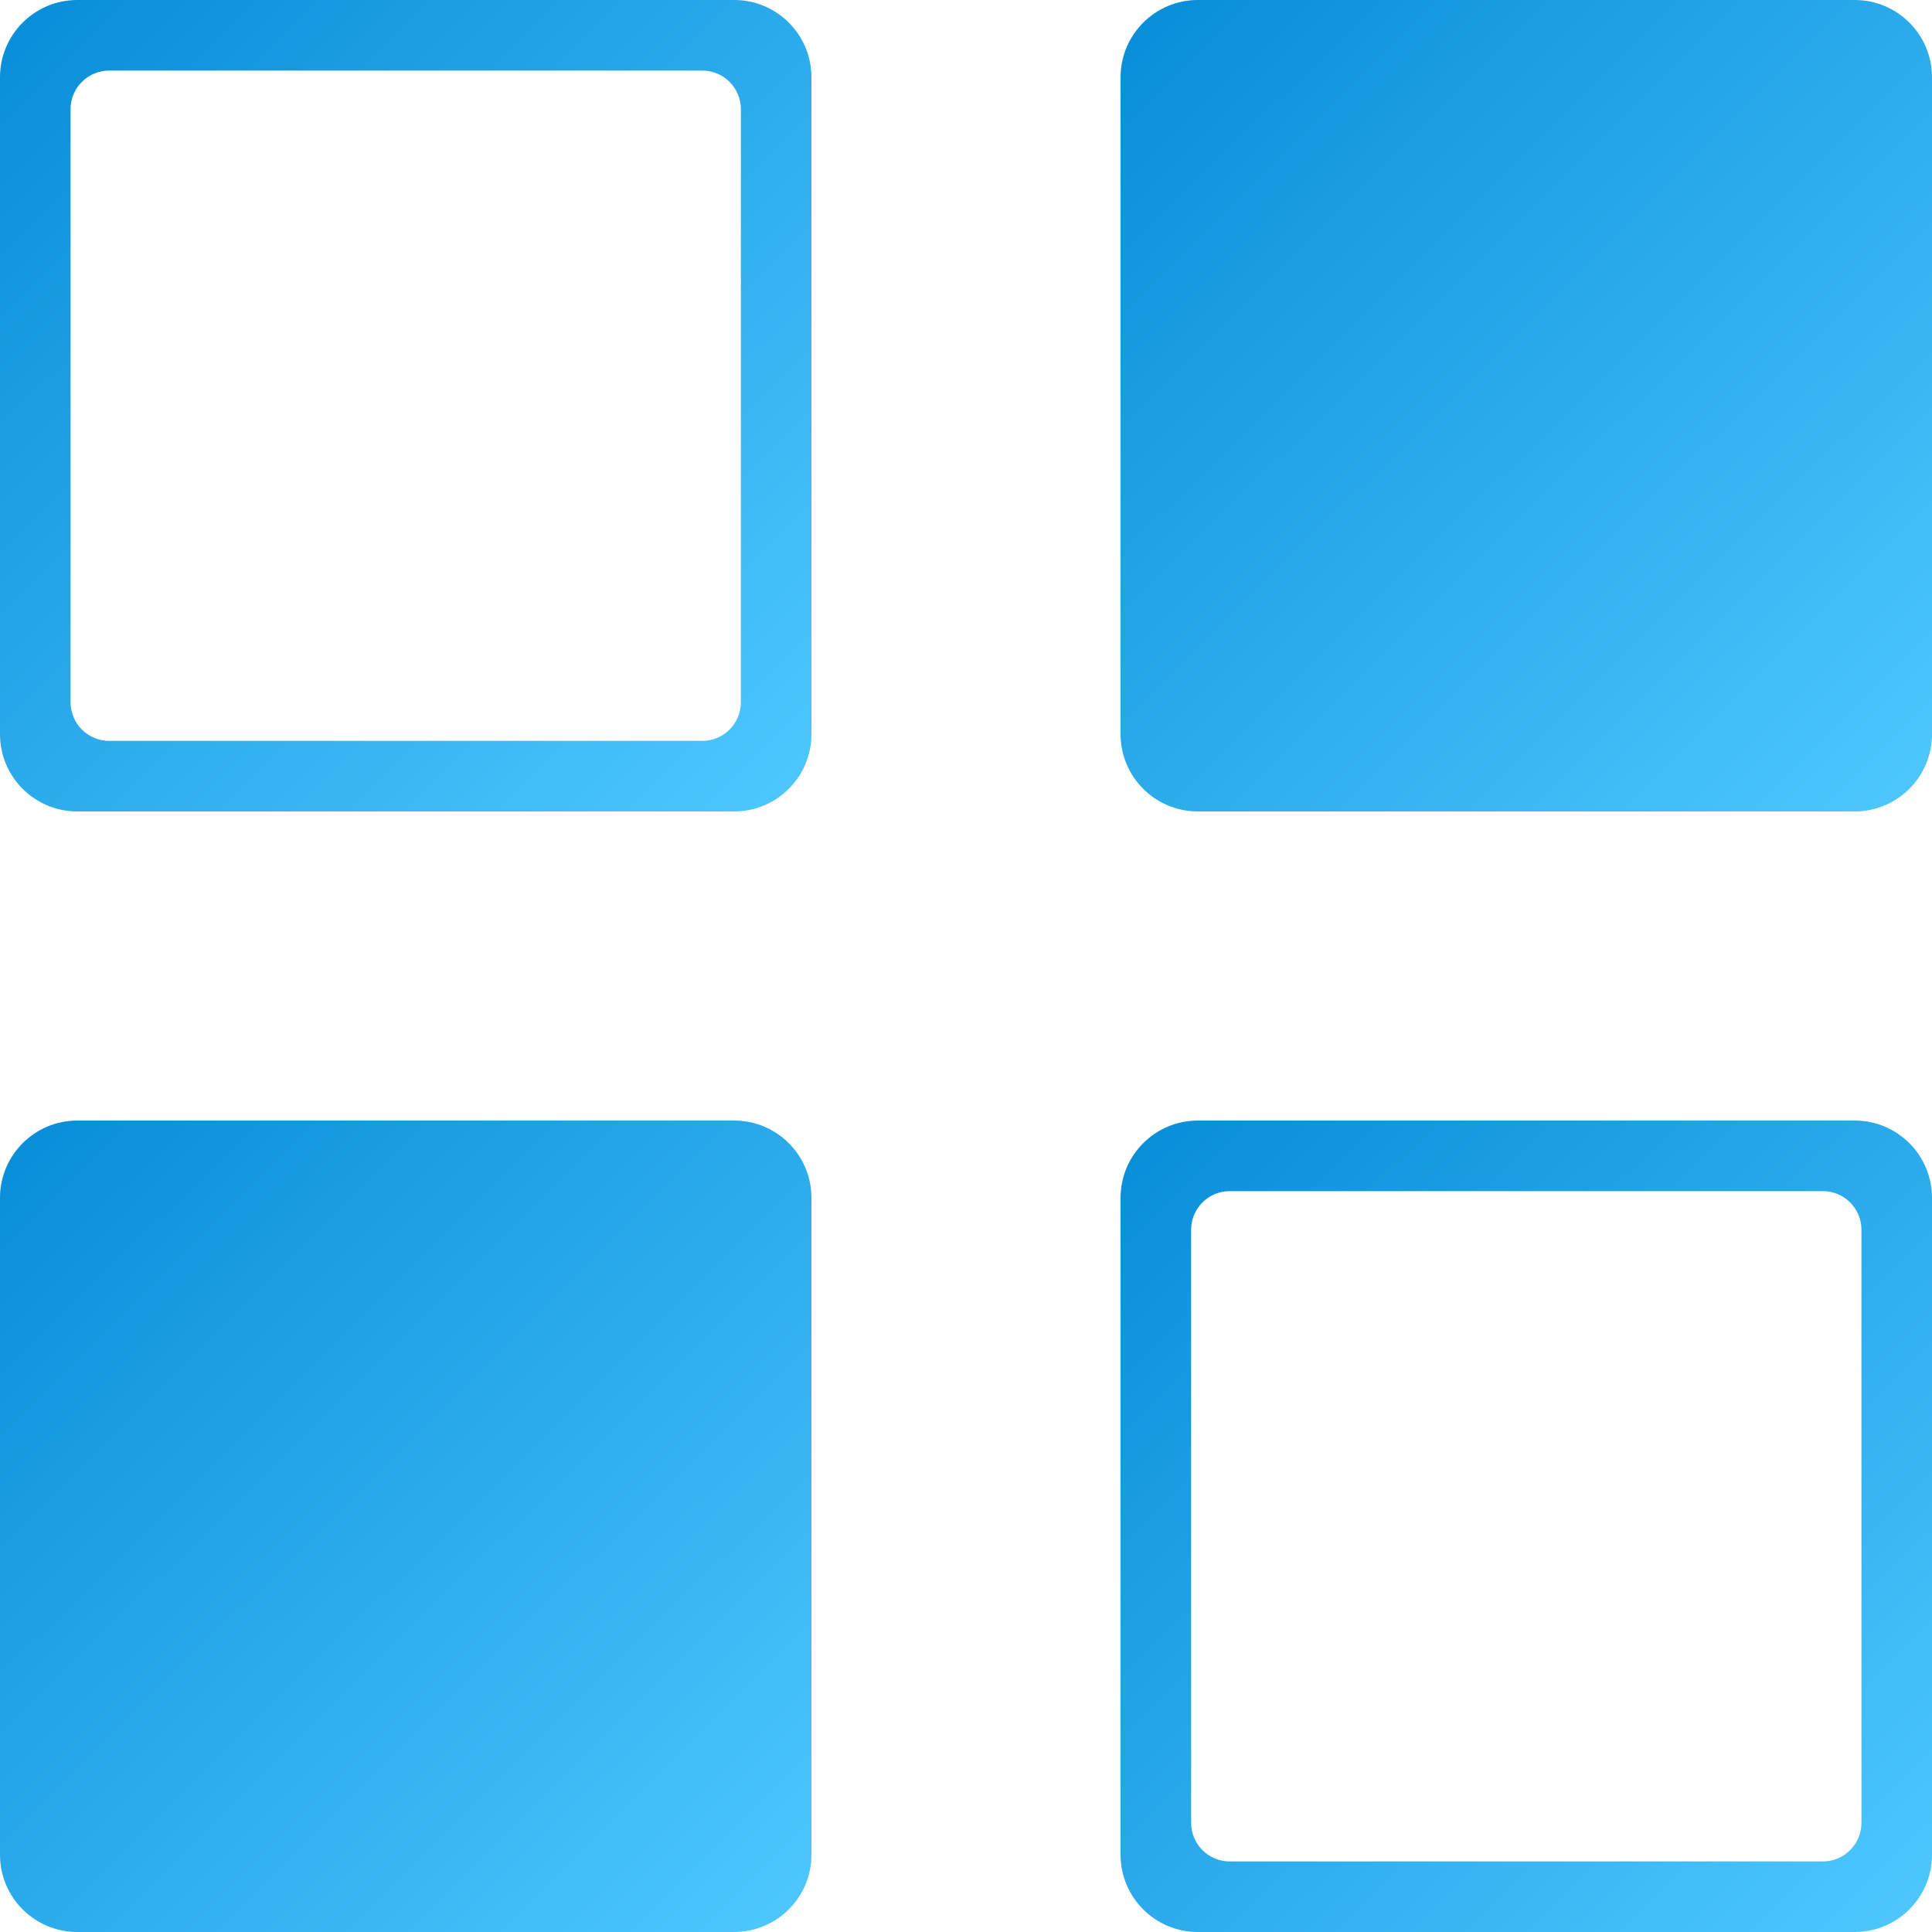
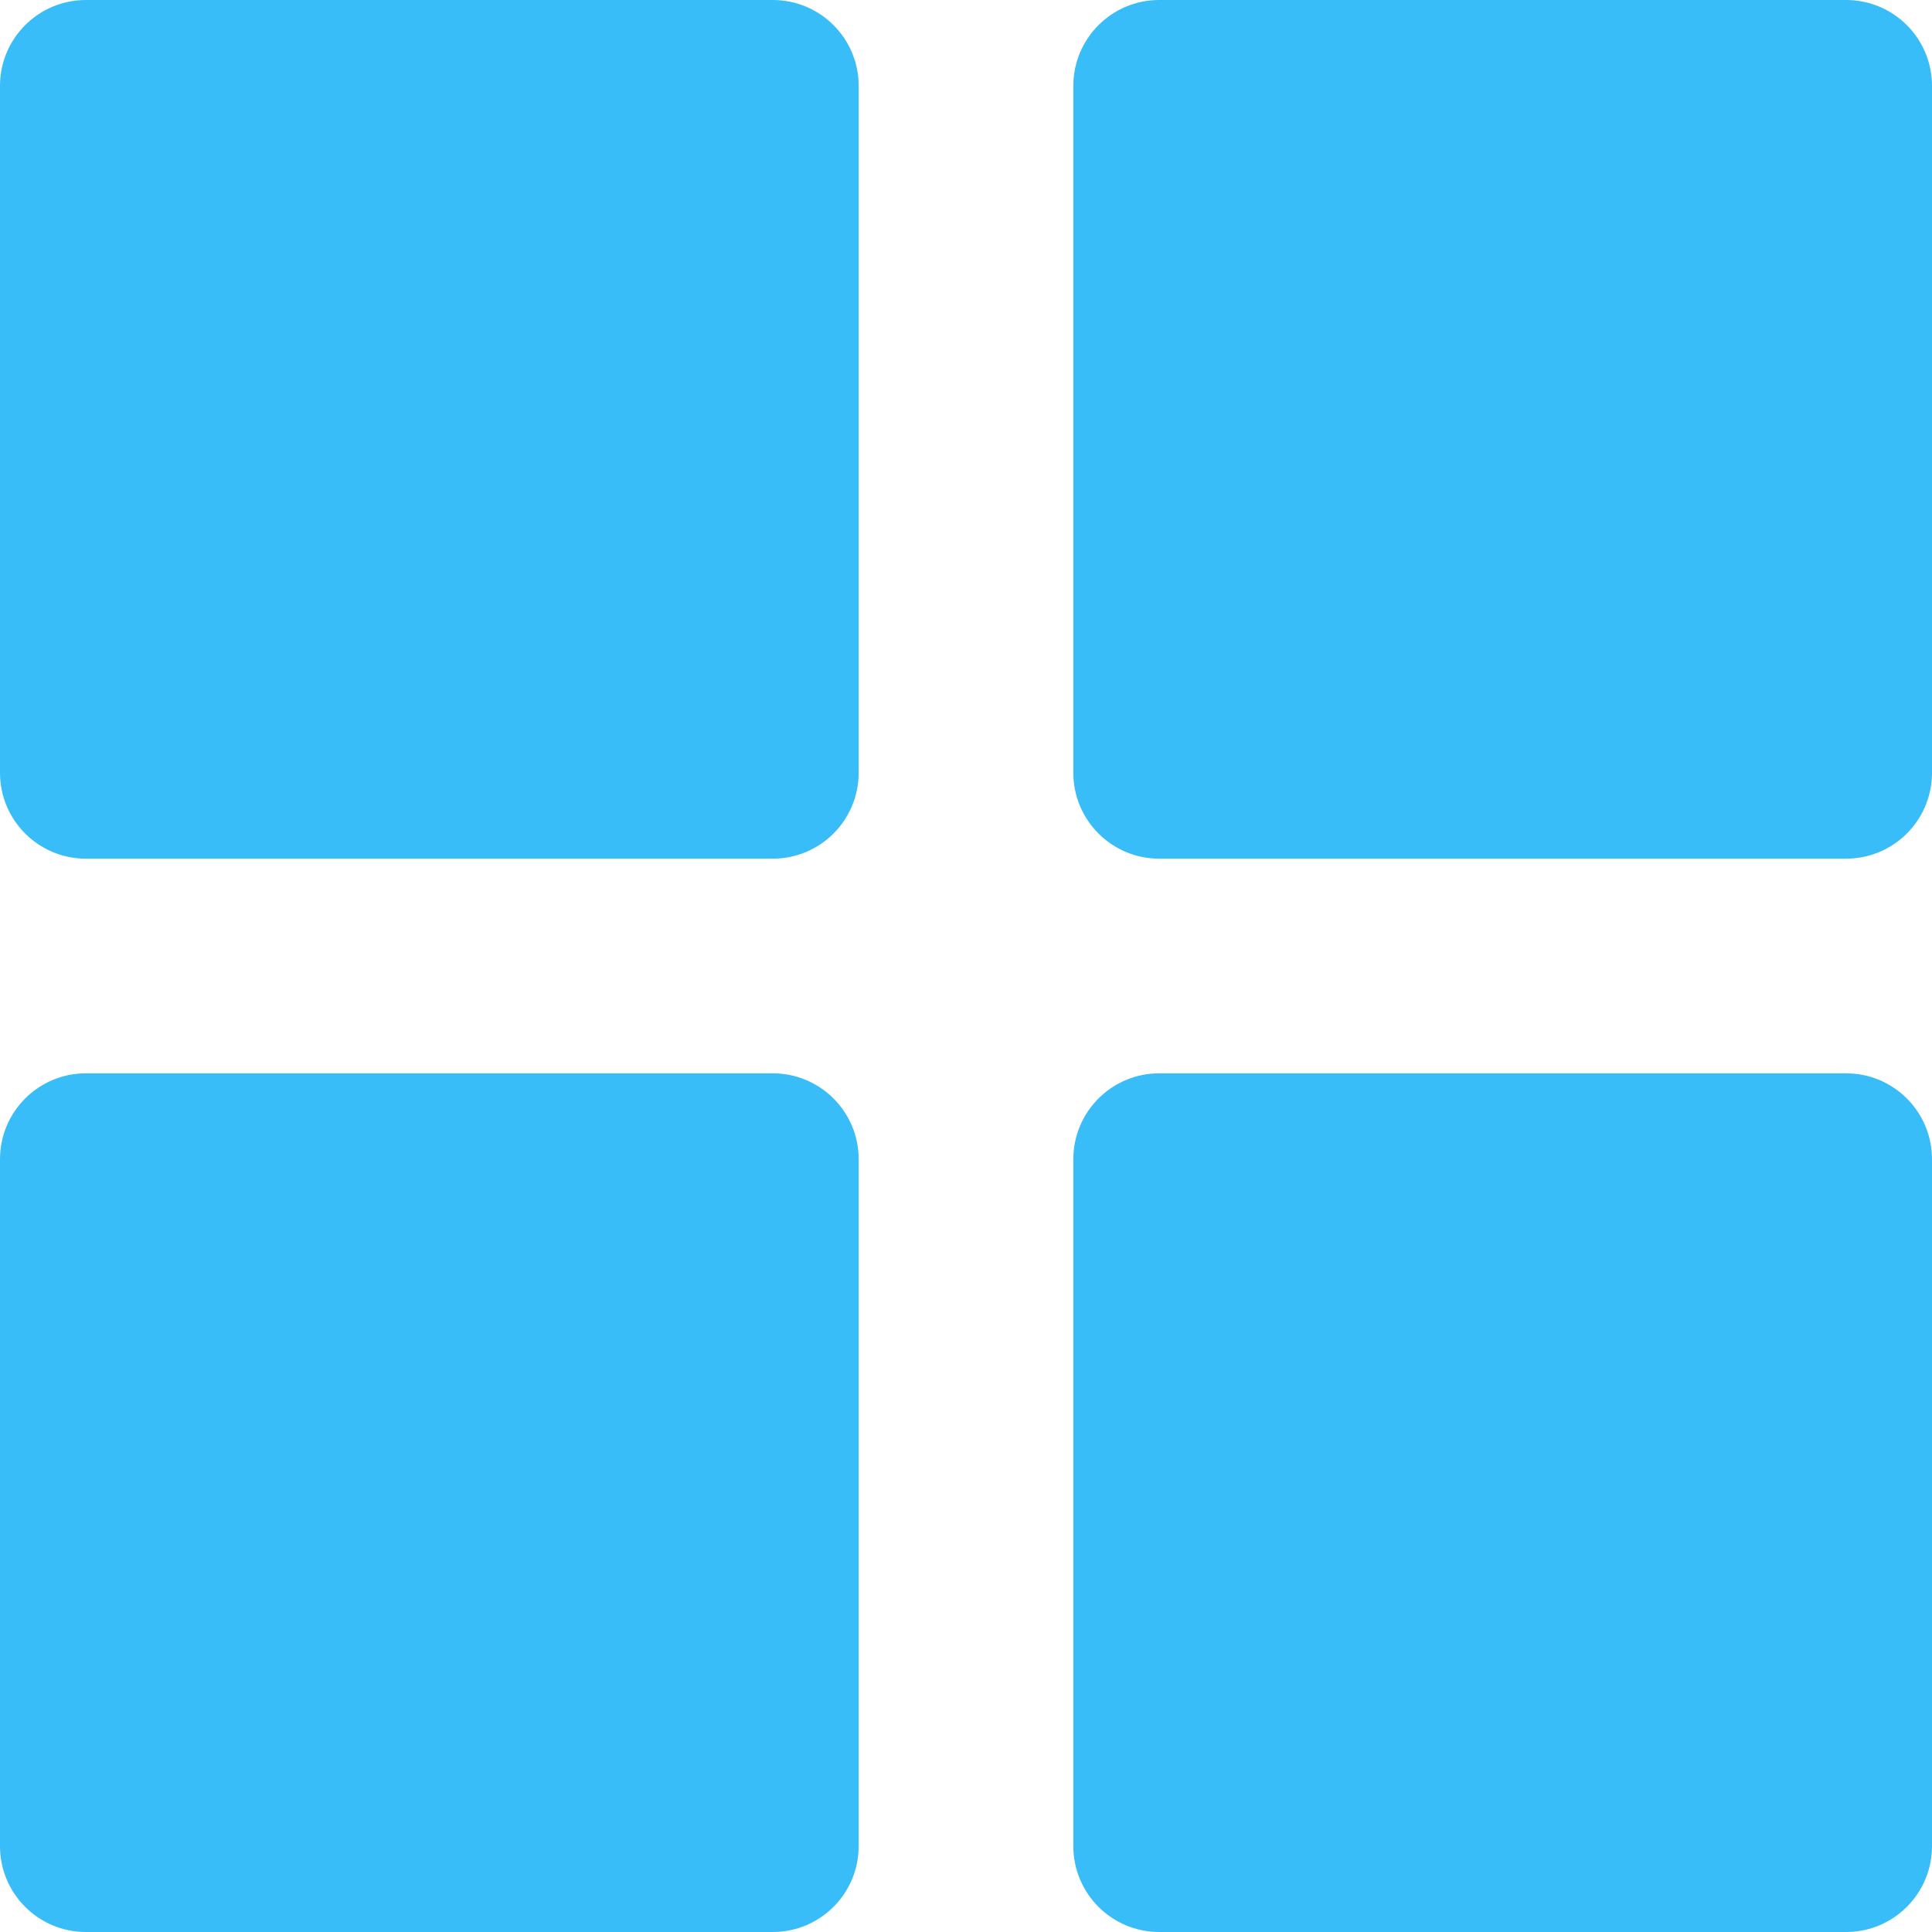
- <svg xmlns="http://www.w3.org/2000/svg" width="50" height="50" viewBox="0 0 50 50" fill="none">
-   <rect y="29" width="21" height="21" rx="2" fill="url(#paint0_linear_1704_624)" />
-   <rect x="29" width="21" height="21" rx="2" fill="url(#paint1_linear_1704_624)" />
-   <path fill-rule="evenodd" clip-rule="evenodd" d="M31 29C29.895 29 29 29.895 29 31V48C29 49.105 29.895 50 31 50H48C49.105 50 50 49.105 50 48V31C50 29.895 49.105 29 48 29H31ZM31.826 30.826C31.274 30.826 30.826 31.274 30.826 31.826V47.174C30.826 47.726 31.274 48.174 31.826 48.174H47.174C47.726 48.174 48.174 47.726 48.174 47.174V31.826C48.174 31.274 47.726 30.826 47.174 30.826H31.826Z" fill="url(#paint2_linear_1704_624)" />
-   <path fill-rule="evenodd" clip-rule="evenodd" d="M2 0C0.895 0 0 0.895 0 2V19C0 20.105 0.895 21 2 21H19C20.105 21 21 20.105 21 19V2C21 0.895 20.105 0 19 0H2ZM2.826 1.826C2.274 1.826 1.826 2.274 1.826 2.826V18.174C1.826 18.726 2.274 19.174 2.826 19.174H18.174C18.726 19.174 19.174 18.726 19.174 18.174V2.826C19.174 2.274 18.726 1.826 18.174 1.826H2.826Z" fill="url(#paint3_linear_1704_624)" />
-   <defs>
-     <linearGradient id="paint0_linear_1704_624" x1="0" y1="29" x2="20.79" y2="50" gradientUnits="userSpaceOnUse">
-       <stop stop-color="#078DD8" />
-       <stop offset="1" stop-color="#4EC8FE" />
-     </linearGradient>
-     <linearGradient id="paint1_linear_1704_624" x1="29" y1="0" x2="49.79" y2="21" gradientUnits="userSpaceOnUse">
-       <stop stop-color="#078DD8" />
-       <stop offset="1" stop-color="#4EC8FE" />
-     </linearGradient>
-     <linearGradient id="paint2_linear_1704_624" x1="29" y1="29" x2="49.79" y2="50" gradientUnits="userSpaceOnUse">
-       <stop stop-color="#078DD8" />
-       <stop offset="1" stop-color="#4EC8FE" />
-     </linearGradient>
-     <linearGradient id="paint3_linear_1704_624" x1="0" y1="0" x2="20.79" y2="21" gradientUnits="userSpaceOnUse">
-       <stop stop-color="#078DD8" />
-       <stop offset="1" stop-color="#4EC8FE" />
-     </linearGradient>
-   </defs>
+ <svg xmlns="http://www.w3.org/2000/svg" width="45" height="45" viewBox="0 0 45 45" fill="none">
+   <rect width="20" height="20" rx="2" fill="#38BDF8" />
+   <rect x="25" width="20" height="20" rx="2" fill="#38BDF8" />
+   <rect x="25" y="25" width="20" height="20" rx="2" fill="#38BDF8" />
+   <rect y="25" width="20" height="20" rx="2" fill="#38BDF8" />
</svg>
